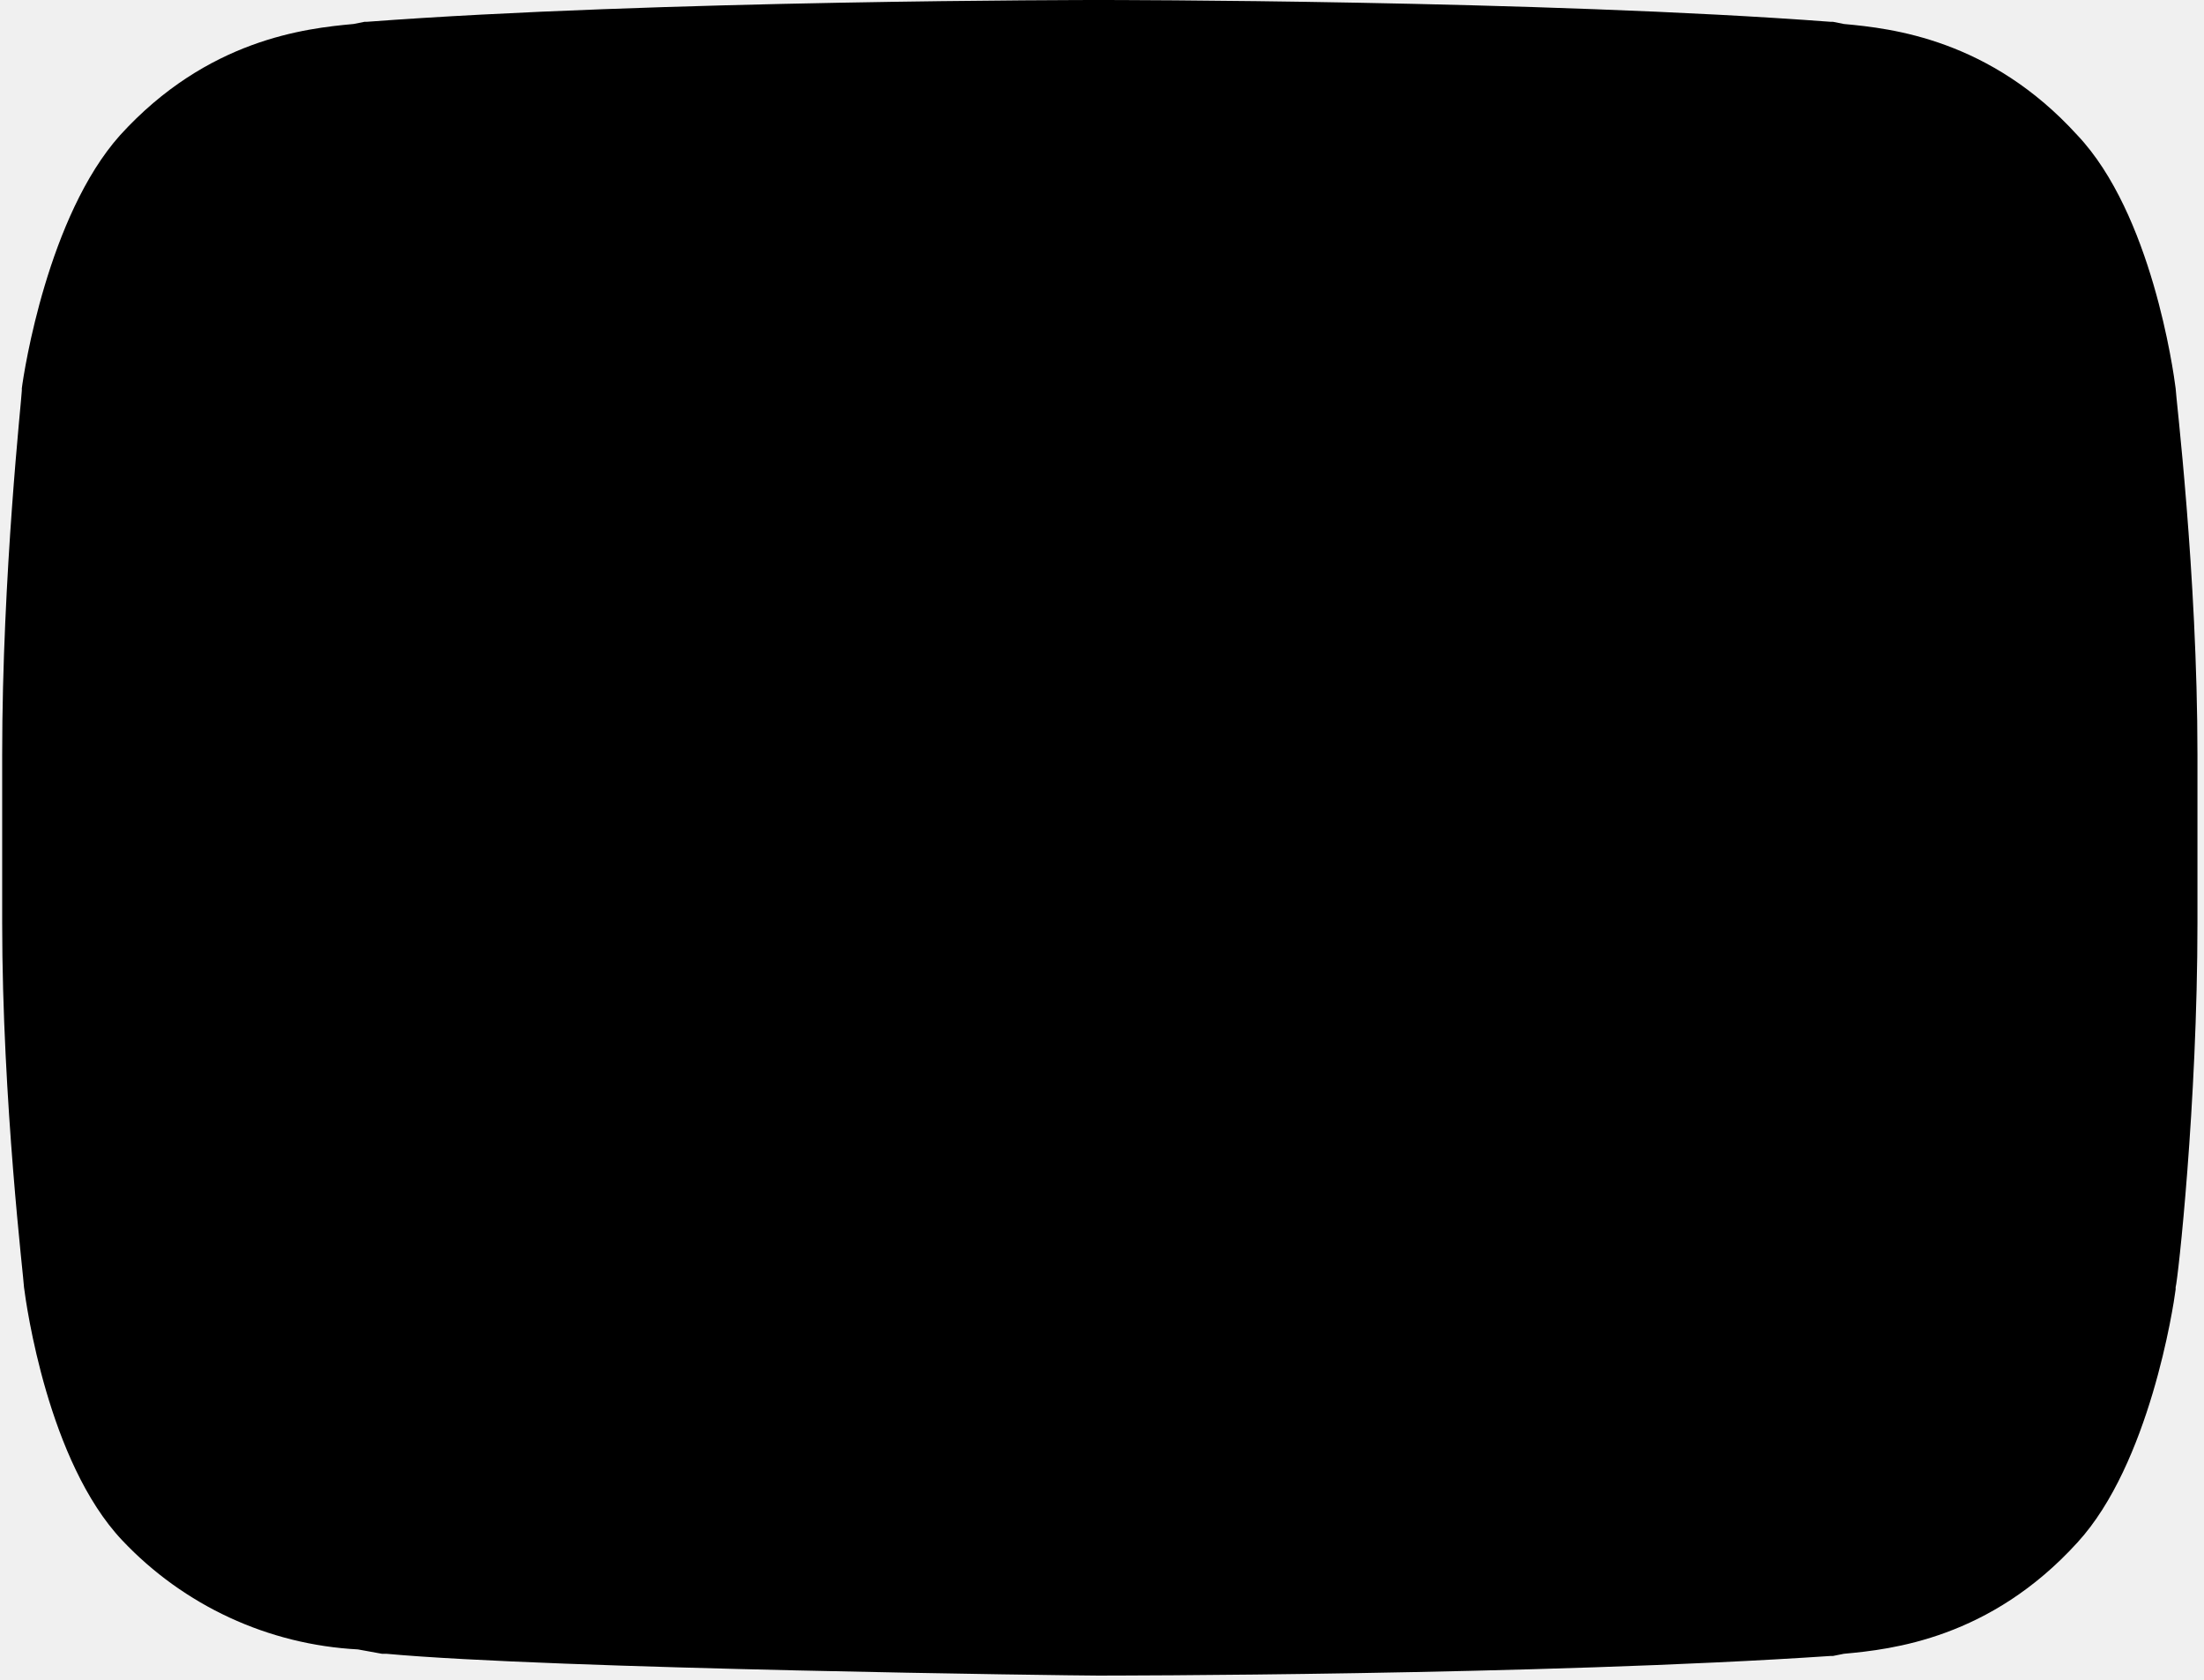
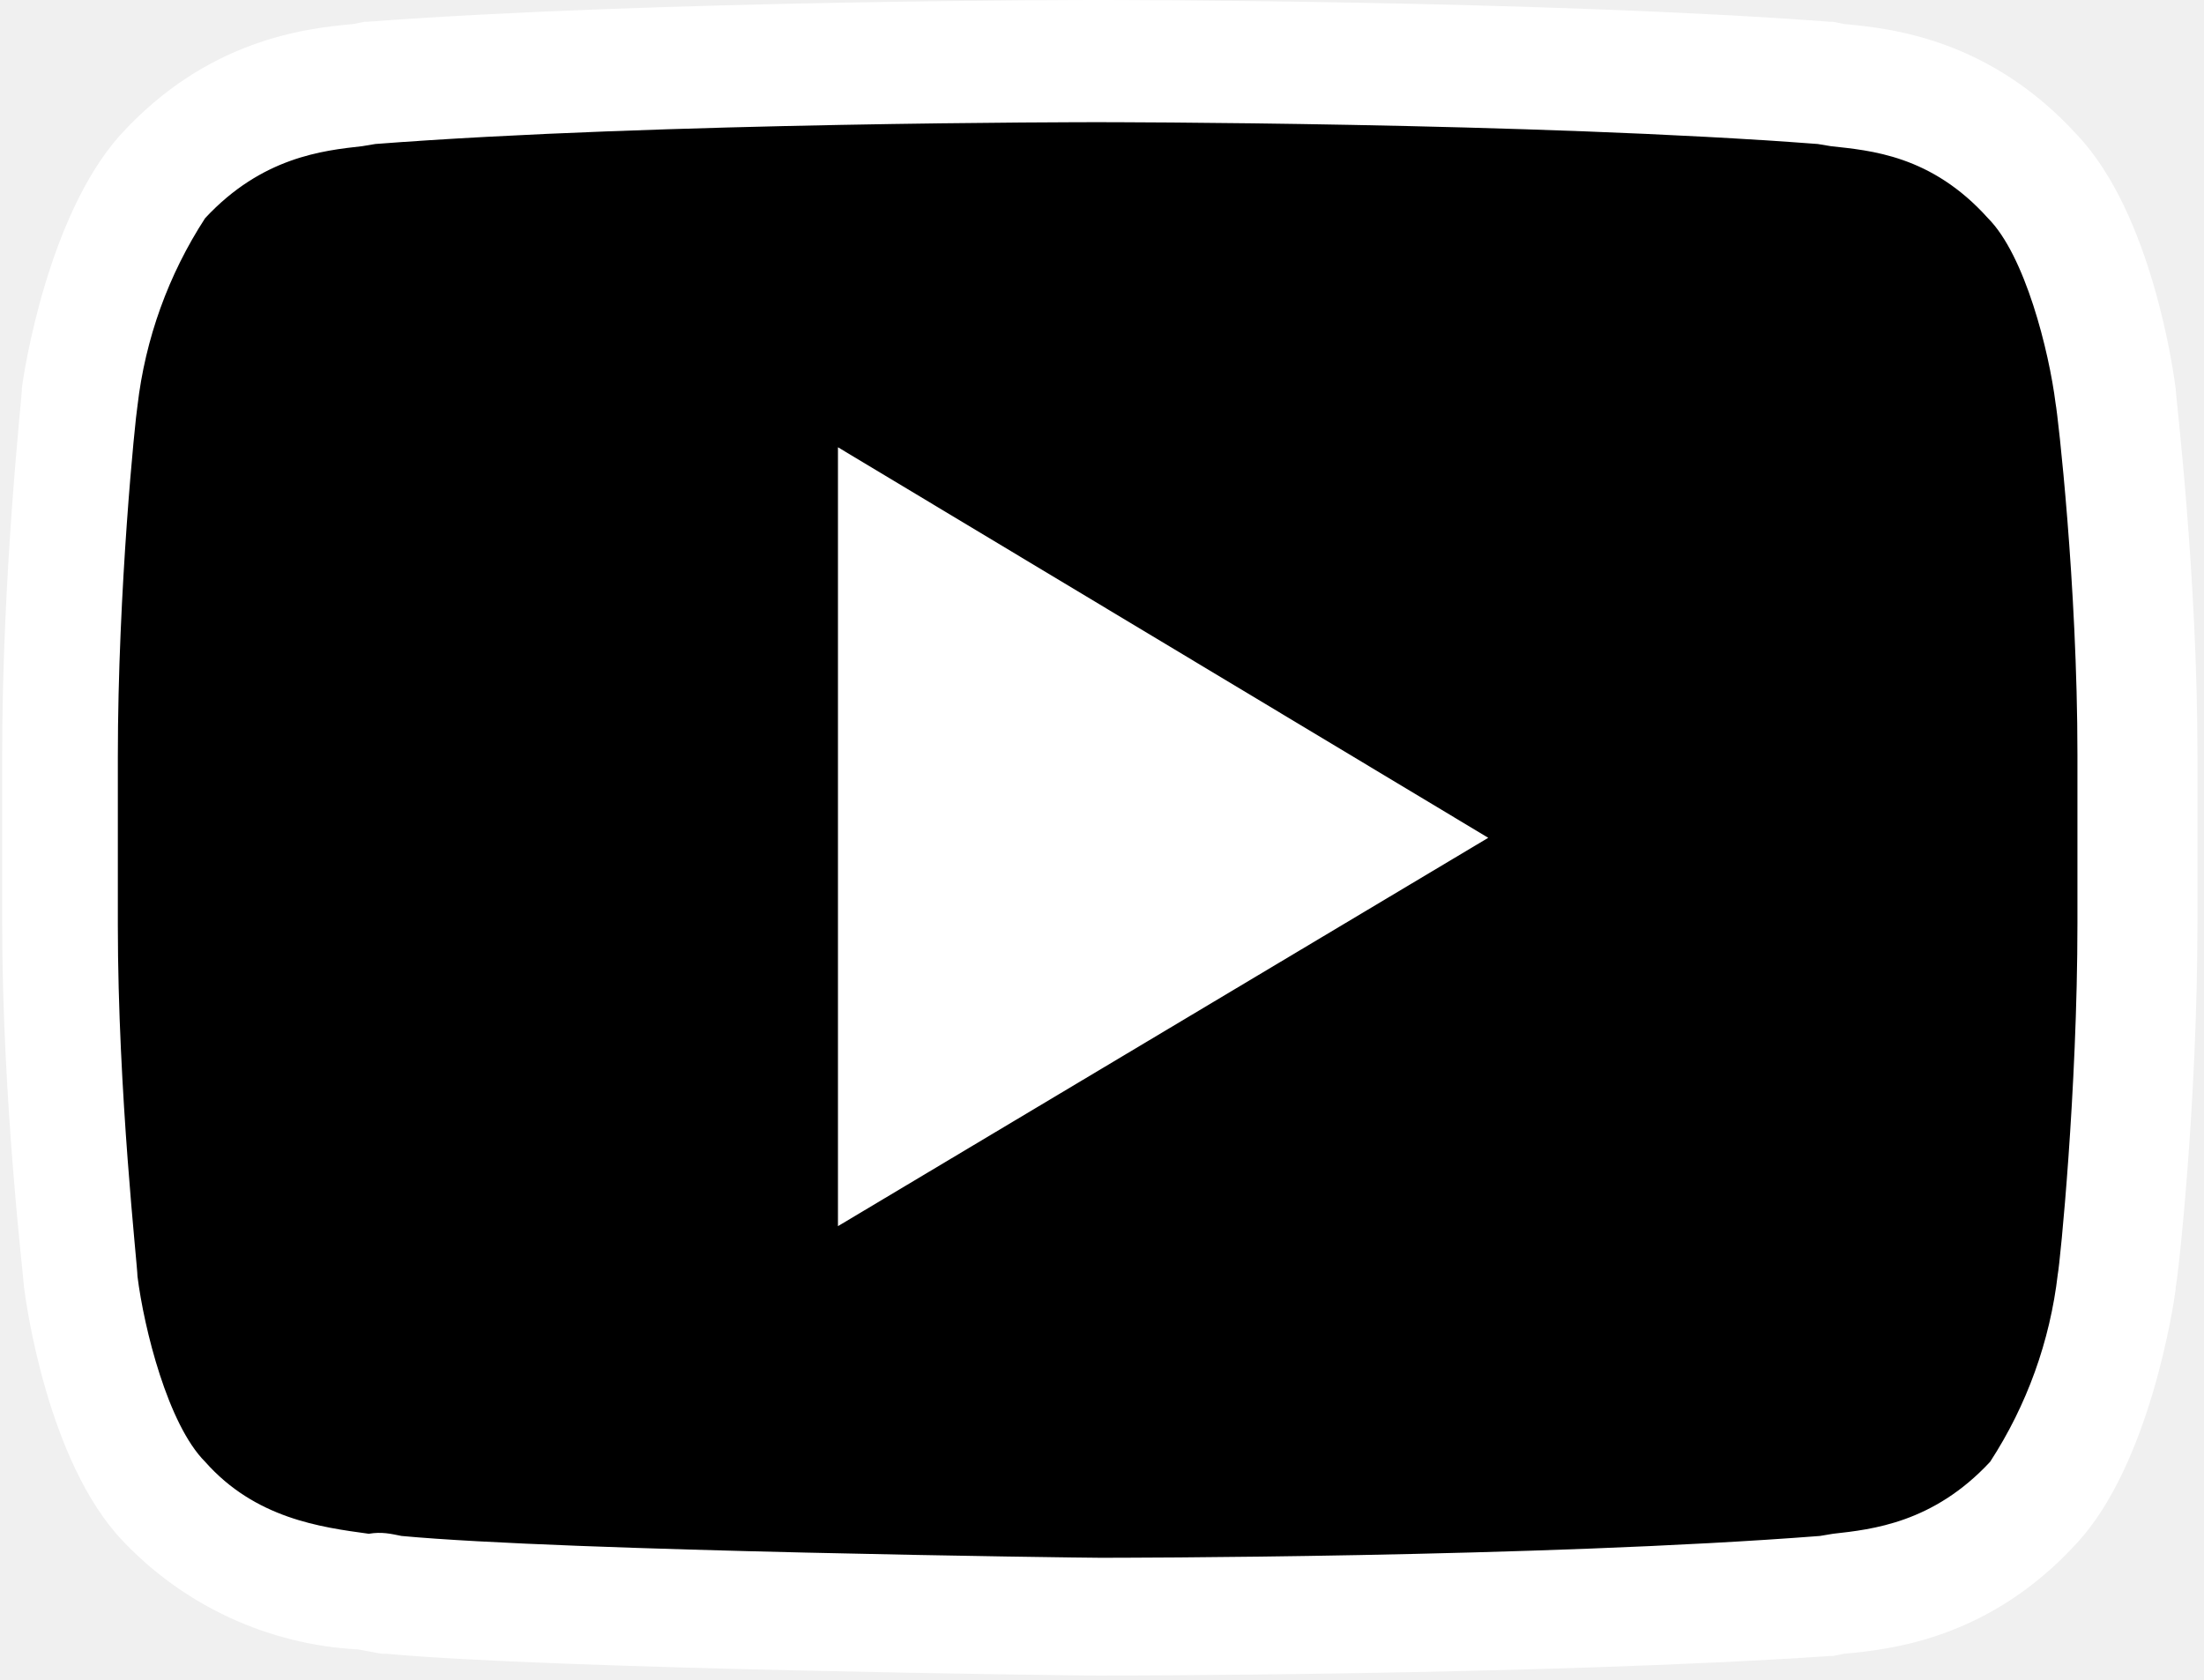
<svg xmlns="http://www.w3.org/2000/svg" viewBox="0 0 101 77" fill="currentColor">
-   <path fill="currentColor" d="M97 18.1s-.9-7-3.8-10.1c-3.6-4-7.7-4.1-9.5-4.3-13.3-1-33.3-1-33.3-1h-.1s-20 0-33.3 1c-1.9.2-5.9.3-9.5 4.3a23.9 23.9 0 0 0-3.8 10.1s-.9 8.2-.9 16.4v7.7c0 8.2.9 16.4.9 16.4s.9 7 3.8 10.1c3.6 4 8.4 3.9 10.5 4.3 7.6.8 32.4 1 32.4 1s20 0 33.3-1c1.9-.2 5.9-.3 9.5-4.3C96 65.6 97 58.6 97 58.6s.9-8.2.9-16.4v-7.7c0-8.2-.9-16.4-.9-16.4Z" />
-   <path class="video__icon-background" fill="currentColor" d="M50.3 76.8c-1 0-25-.3-32.6-1h-.2l-1.1-.2a16 16 0 0 1-10.8-5C2.2 67 1.2 59.8 1.1 59c0-.3-1-8.5-1-16.7v-7.7c0-8.3.9-16.4.9-16.7v-.1c.1-.8 1.2-7.9 4.5-11.6 4-4.4 8.5-4.9 10.7-5.1l.5-.1h.1c13.3-1 33.3-1 33.5-1h.1c.2 0 20.2 0 33.5 1h.1l.5.1c2.2.2 6.7.7 10.7 5.1 3.4 3.6 4.4 10.8 4.5 11.6 0 .3 1 8.5 1 16.8v7.7c0 8.3-.9 16.4-1 16.7v.1c-.1.8-1.2 8-4.5 11.6-4 4.4-8.5 4.9-10.7 5.1l-.5.1h-.1c-13.3.9-33.4.9-33.6.9Zm-31.9-6.4c7.5.7 31.2 1 32 1 .7 0 20.1 0 33-1l.6-.1c1.8-.2 4.6-.5 7.2-3.3a20 20 0 0 0 3.1-8.6c.1-.5.9-8.4.9-16.1v-7.7c0-7.8-.9-15.6-1-16.1-.3-2.4-1.4-6.8-3.1-8.5-2.6-2.9-5.4-3.1-7.2-3.3l-.6-.1c-13.1-1-32.8-1-33-1h-.1c-.2 0-20 0-33 1l-.6.1c-1.8.2-4.6.5-7.2 3.3a20 20 0 0 0-3.1 8.6c-.1.6-.9 8.4-.9 16.1v7.7c0 7.7.9 15.6.9 16.1.3 2.4 1.4 6.8 3.1 8.5 2.3 2.6 5.3 3 7.5 3.3.6-.1 1 0 1.5.1Z" />
-   <path class="video__icon-background" fill="currentColor" d=" M38.4 20.5v35.7l29.8-17.8-29.8-17.9Z" />
+   <path fill="fff" d="M97 18.1s-.9-7-3.8-10.1c-3.6-4-7.7-4.1-9.5-4.3-13.3-1-33.3-1-33.3-1h-.1s-20 0-33.3 1c-1.9.2-5.9.3-9.5 4.3a23.9 23.9 0 0 0-3.8 10.1s-.9 8.2-.9 16.4v7.7c0 8.2.9 16.4.9 16.4s.9 7 3.8 10.1c3.6 4 8.4 3.9 10.5 4.3 7.6.8 32.4 1 32.4 1s20 0 33.3-1c1.9-.2 5.9-.3 9.5-4.3C96 65.6 97 58.6 97 58.6s.9-8.2.9-16.4v-7.7c0-8.2-.9-16.4-.9-16.4Z" />
+   <path fill="#fff" d="M50.3 76.8c-1 0-25-.3-32.6-1h-.2l-1.1-.2a16 16 0 0 1-10.8-5C2.2 67 1.2 59.8 1.1 59c0-.3-1-8.5-1-16.7v-7.7c0-8.3.9-16.4.9-16.7v-.1c.1-.8 1.2-7.9 4.5-11.6 4-4.4 8.5-4.9 10.7-5.1l.5-.1h.1c13.3-1 33.3-1 33.5-1h.1c.2 0 20.2 0 33.5 1h.1l.5.1c2.2.2 6.7.7 10.7 5.1 3.4 3.6 4.4 10.8 4.5 11.6 0 .3 1 8.5 1 16.8v7.7c0 8.3-.9 16.4-1 16.7v.1c-.1.8-1.2 8-4.5 11.6-4 4.4-8.5 4.9-10.7 5.1l-.5.1h-.1c-13.3.9-33.4.9-33.6.9Zm-31.9-6.4c7.5.7 31.2 1 32 1 .7 0 20.1 0 33-1l.6-.1c1.8-.2 4.6-.5 7.2-3.3a20 20 0 0 0 3.1-8.6c.1-.5.9-8.4.9-16.1v-7.7c0-7.8-.9-15.6-1-16.1-.3-2.4-1.4-6.8-3.1-8.5-2.6-2.9-5.4-3.1-7.2-3.3l-.6-.1c-13.1-1-32.8-1-33-1h-.1c-.2 0-20 0-33 1l-.6.1c-1.8.2-4.6.5-7.2 3.3a20 20 0 0 0-3.1 8.6c-.1.6-.9 8.4-.9 16.1v7.7c0 7.7.9 15.6.9 16.1.3 2.4 1.4 6.8 3.1 8.5 2.3 2.6 5.3 3 7.5 3.3.6-.1 1 0 1.5.1Z" />
+   <path fill="#fff" d=" M38.4 20.5v35.7l29.8-17.8-29.8-17.9Z" />
</svg>
